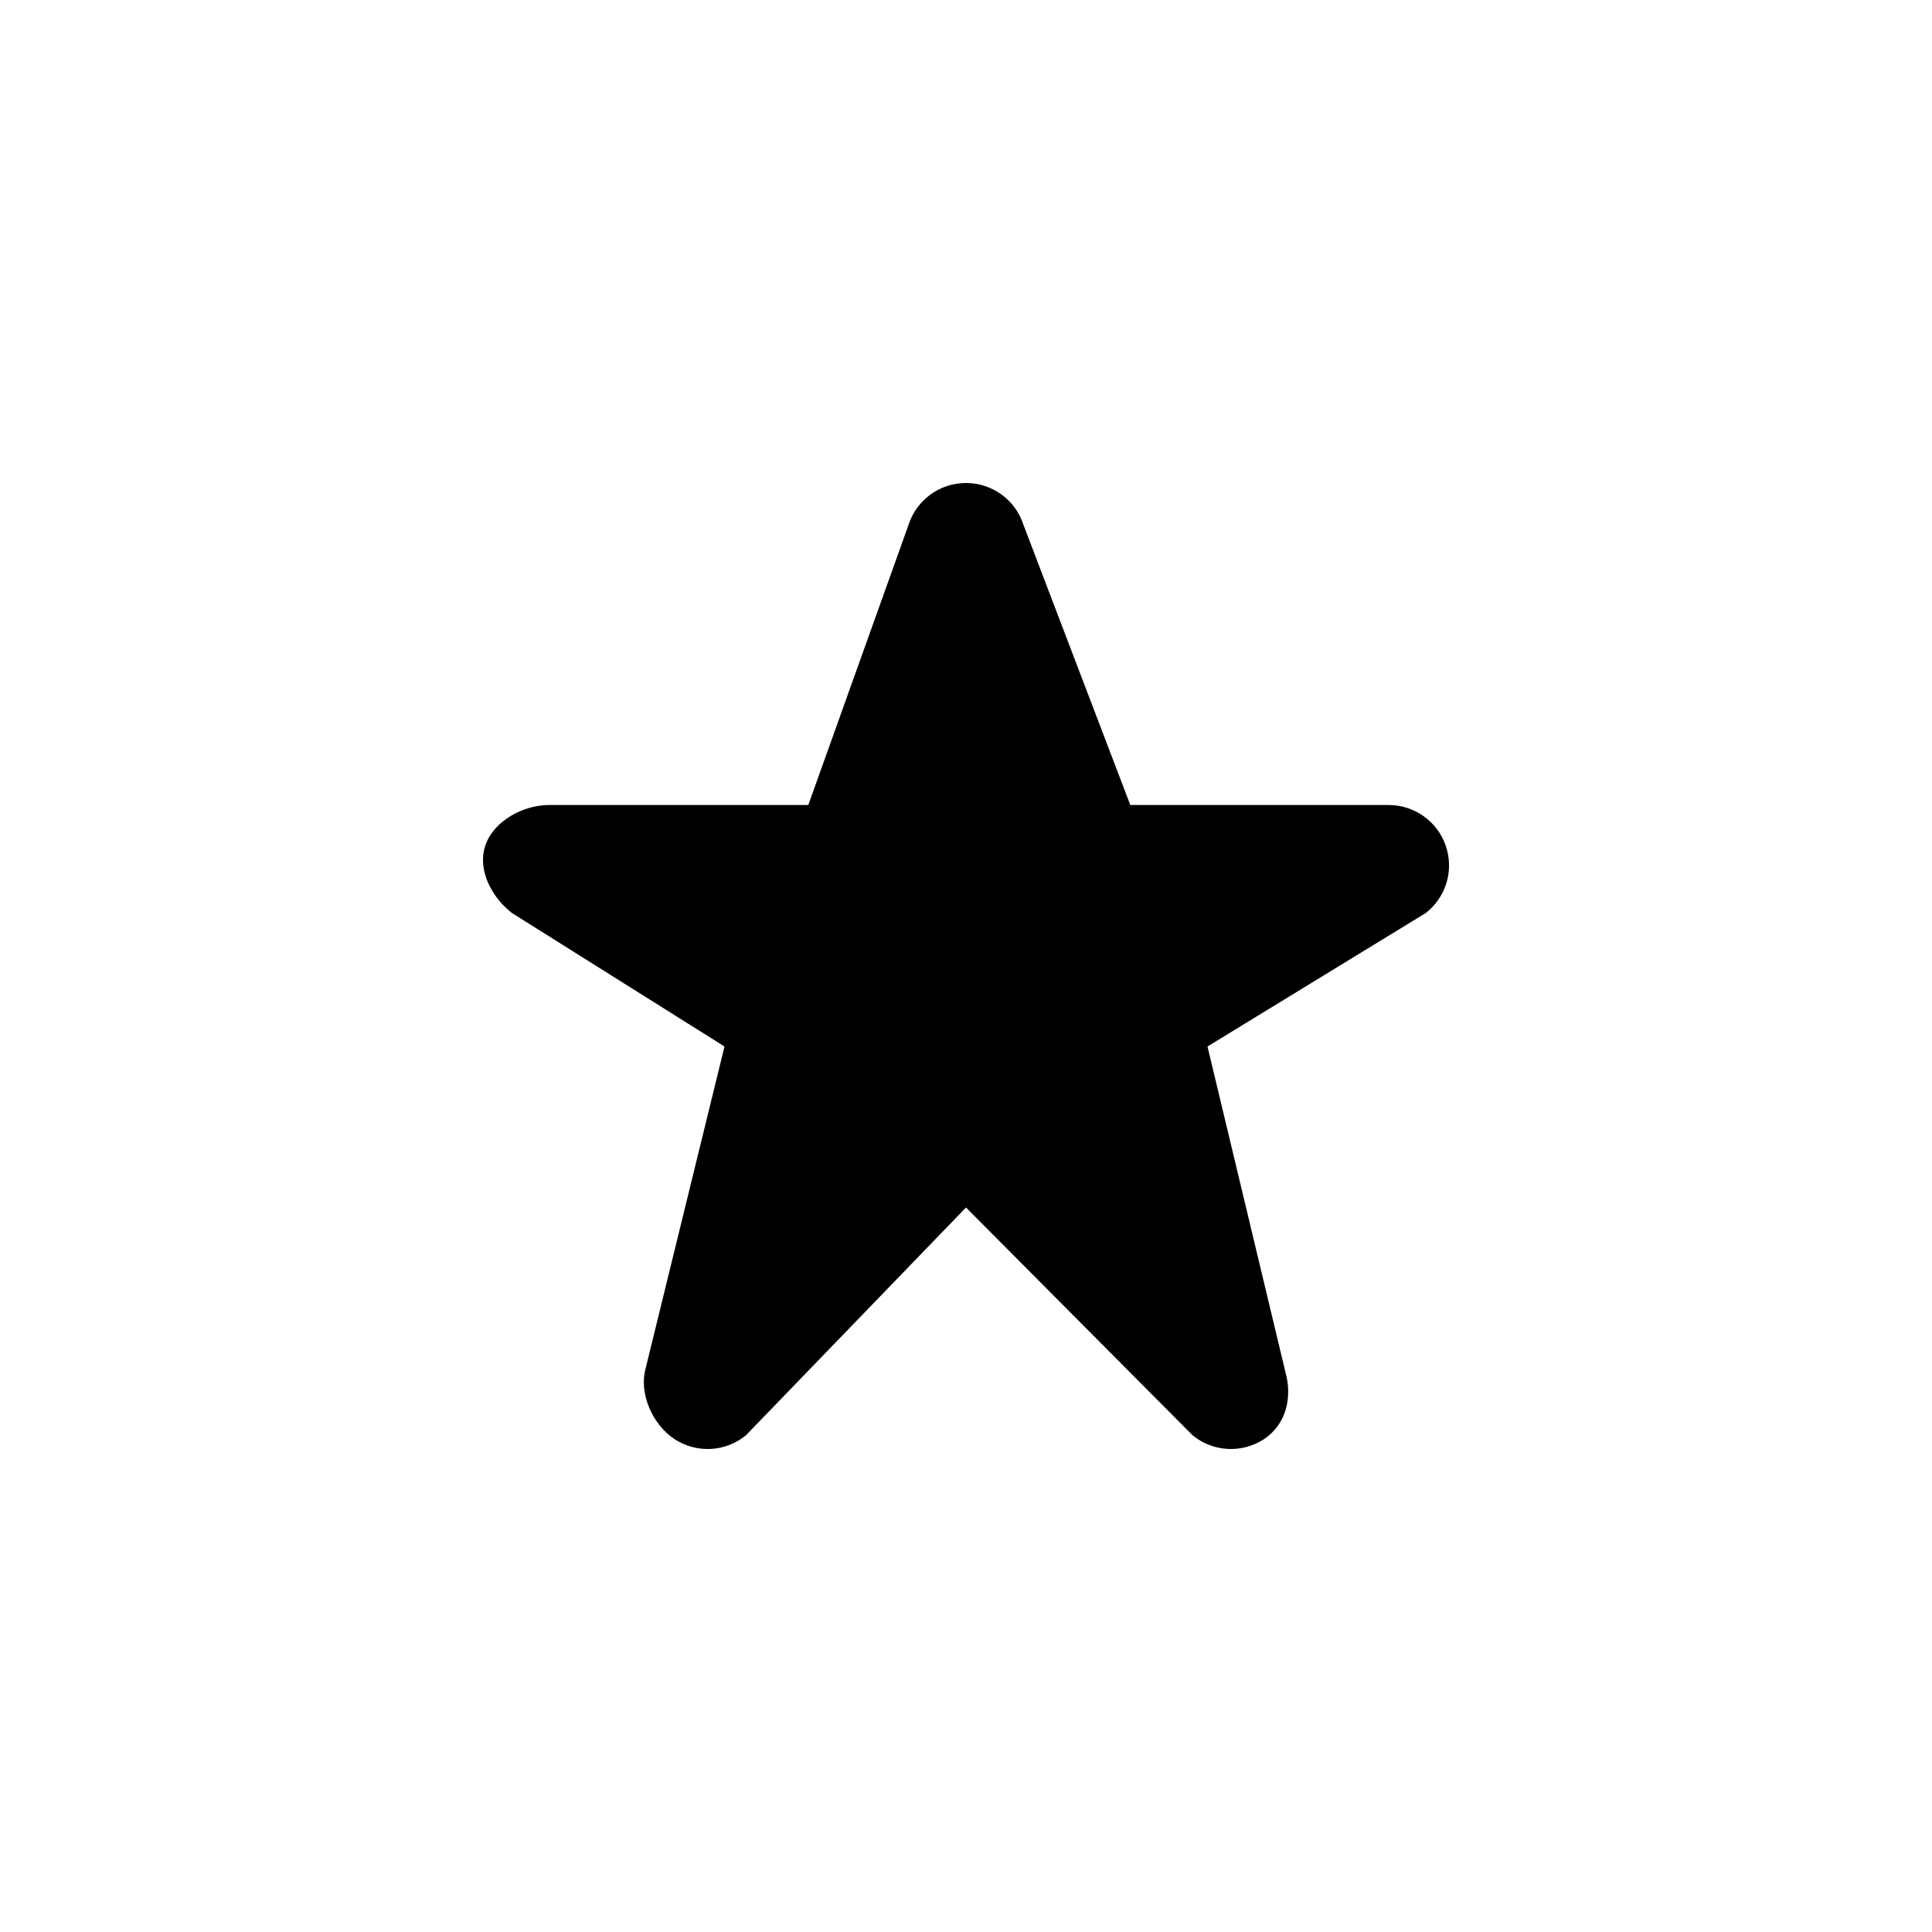
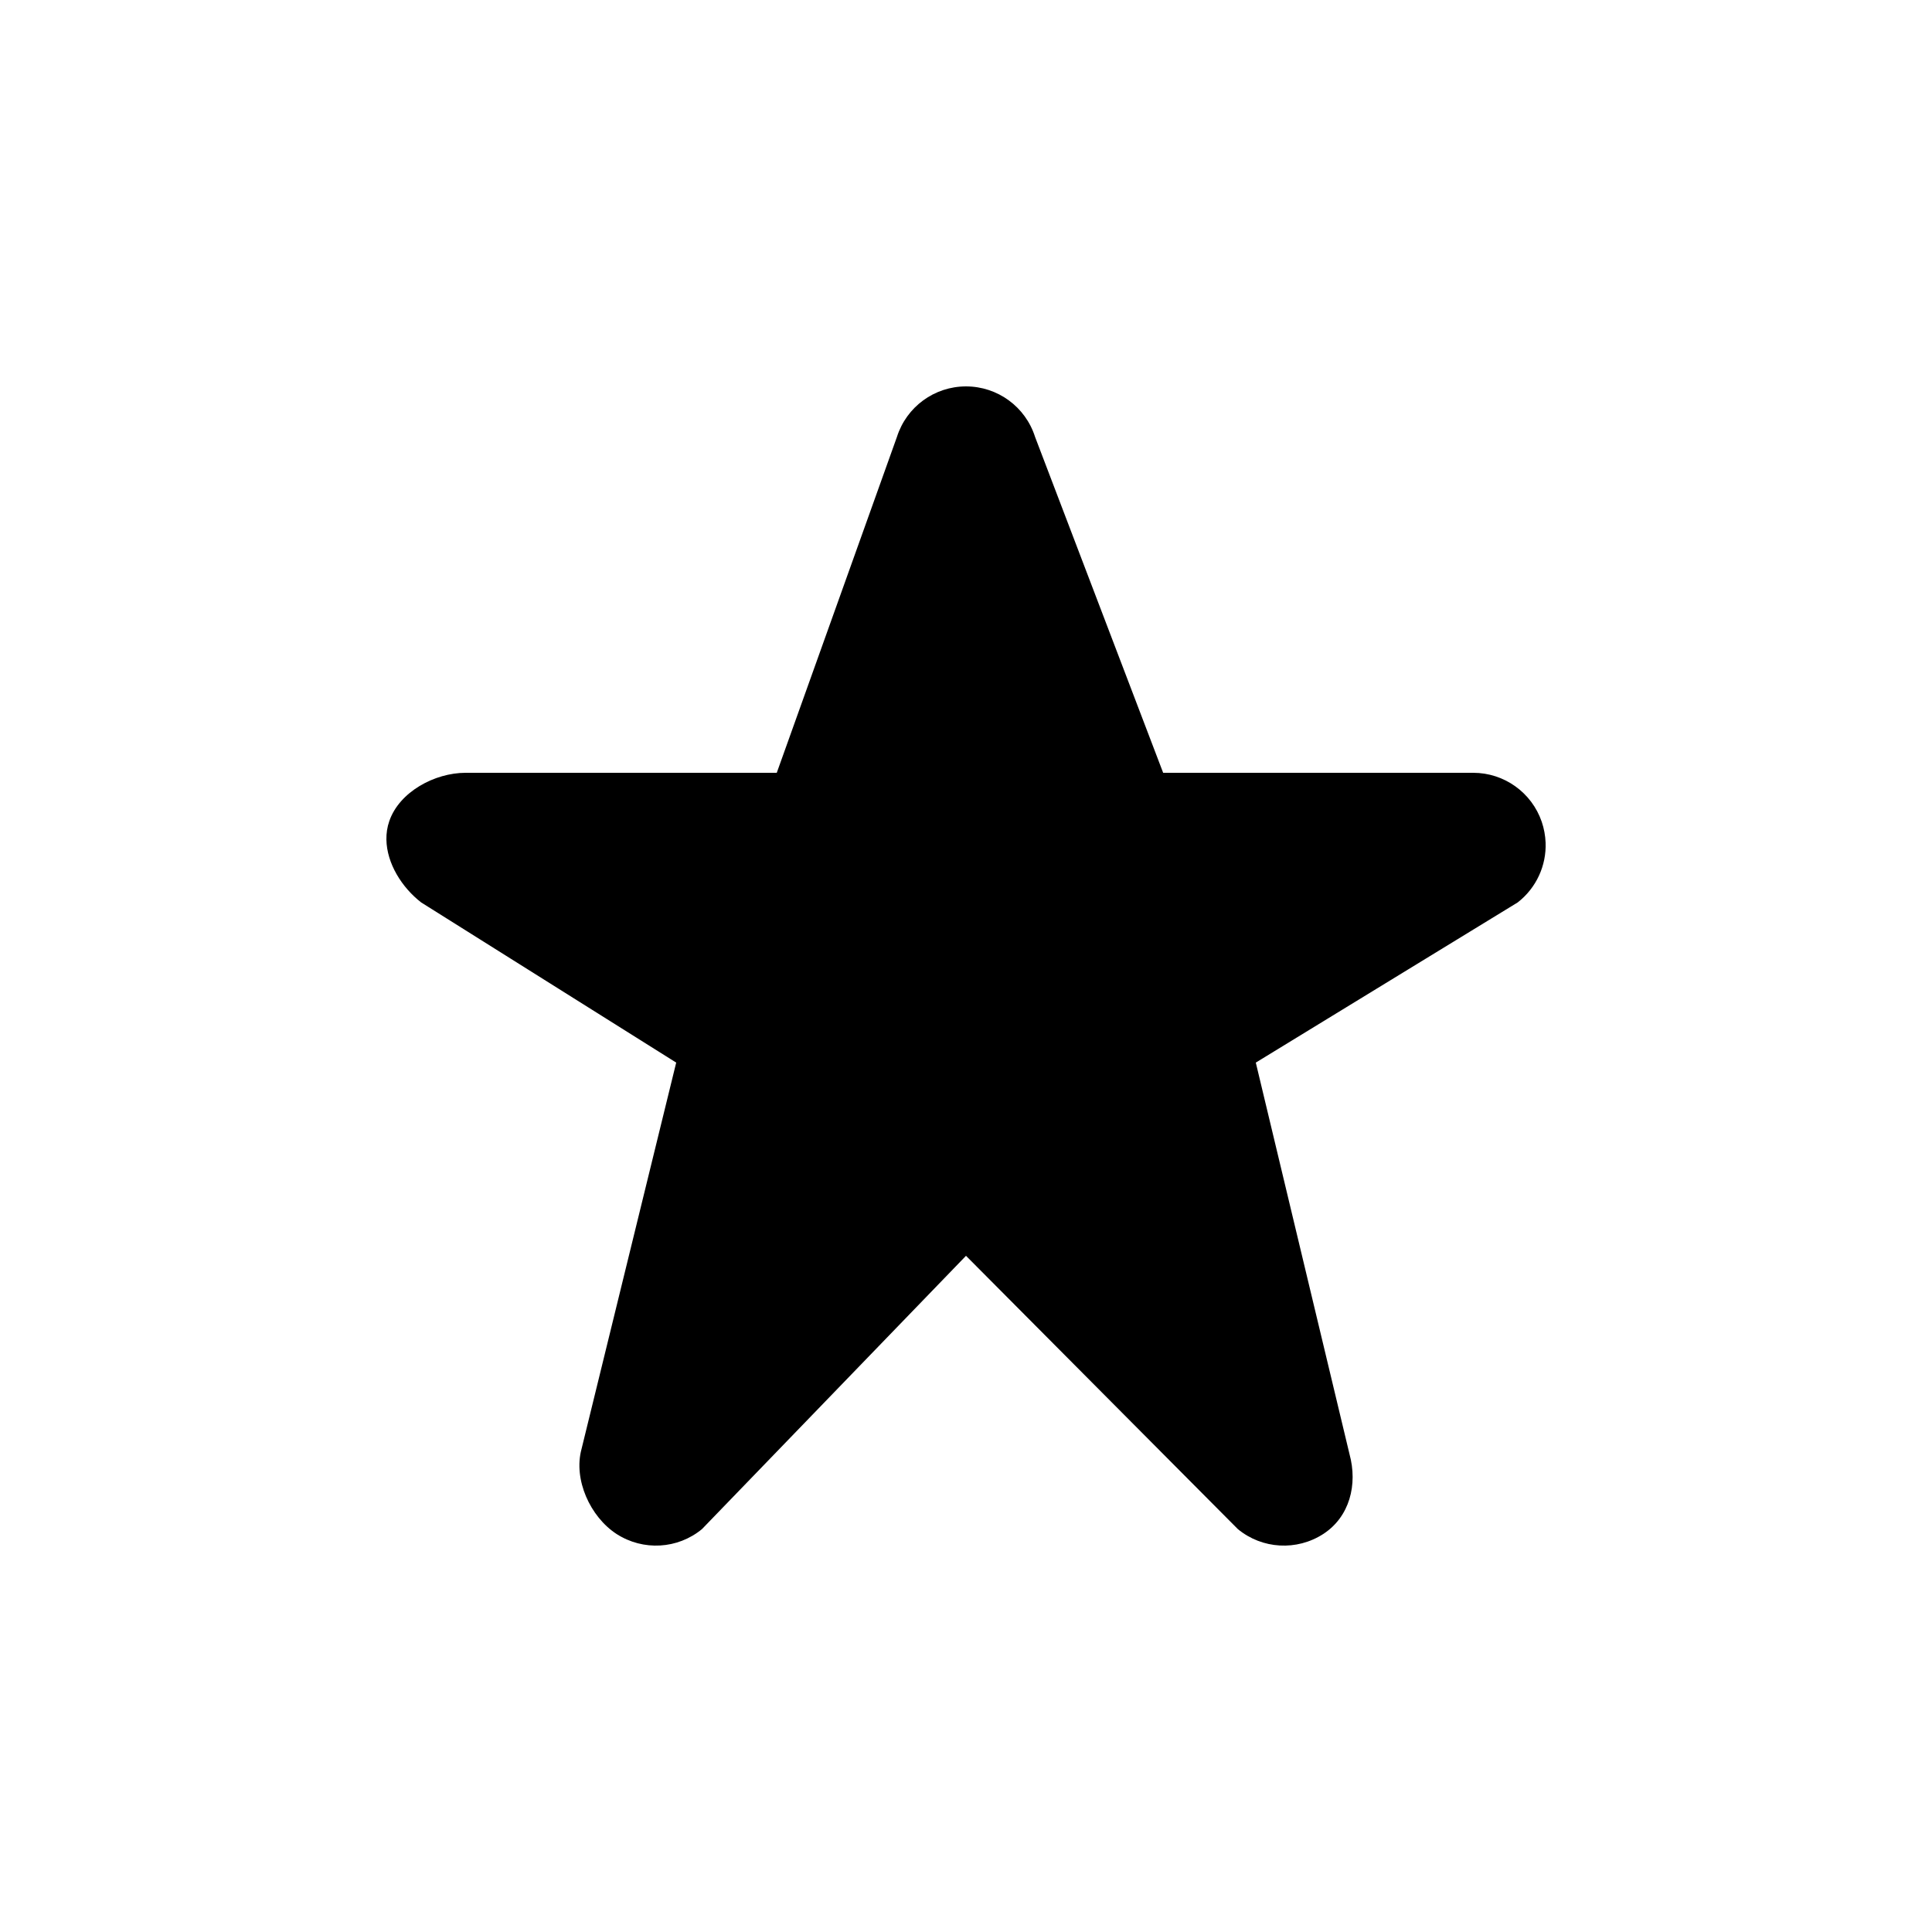
- <svg xmlns="http://www.w3.org/2000/svg" width="24" height="24" viewBox="0 0 24 24">
-   <path fill-rule="evenodd" clip-rule="evenodd" d="M12 6C12.327 6 12.616 6.211 12.715 6.523L14.041 10H17.25C17.571 10 17.856 10.204 17.96 10.507C17.984 10.578 17.997 10.65 18 10.723C18.009 10.959 17.904 11.191 17.711 11.342L15 13L15.97 17.053C16.056 17.368 15.972 17.702 15.698 17.88C15.424 18.057 15.066 18.037 14.814 17.829L12 15L9.267 17.829C9.015 18.037 8.658 18.057 8.383 17.88C8.109 17.702 7.934 17.315 8.02 17L9 13L6.36 11.342C6.159 11.186 6.004 10.938 6 10.691C5.999 10.627 6.008 10.563 6.03 10.5C6.134 10.197 6.5 10 6.82 10H10.041L11.285 6.523C11.384 6.211 11.673 6 12 6Z" />
+ <svg xmlns="http://www.w3.org/2000/svg" width="20" height="20" viewBox="0 0 20 20">
+   <path fill-rule="evenodd" clip-rule="evenodd" d="M10 4C10.327 4 10.616 4.211 10.715 4.523L12.041 8H15.251C15.571 8 15.856 8.204 15.96 8.507C15.984 8.578 15.997 8.65 16 8.723C16.009 8.959 15.905 9.191 15.711 9.342L13 11L13.97 15.053C14.056 15.368 13.972 15.702 13.698 15.88C13.424 16.057 13.066 16.037 12.814 15.829L10 13L7.267 15.829C7.015 16.037 6.658 16.057 6.383 15.88C6.109 15.702 5.934 15.315 6.02 15L7 11L4.36 9.342C4.159 9.186 4.004 8.938 4 8.691C3.999 8.627 4.008 8.563 4.03 8.5C4.134 8.197 4.5 8 4.82 8H8.041L9.285 4.523C9.384 4.211 9.673 4 10 4Z" />
</svg>
